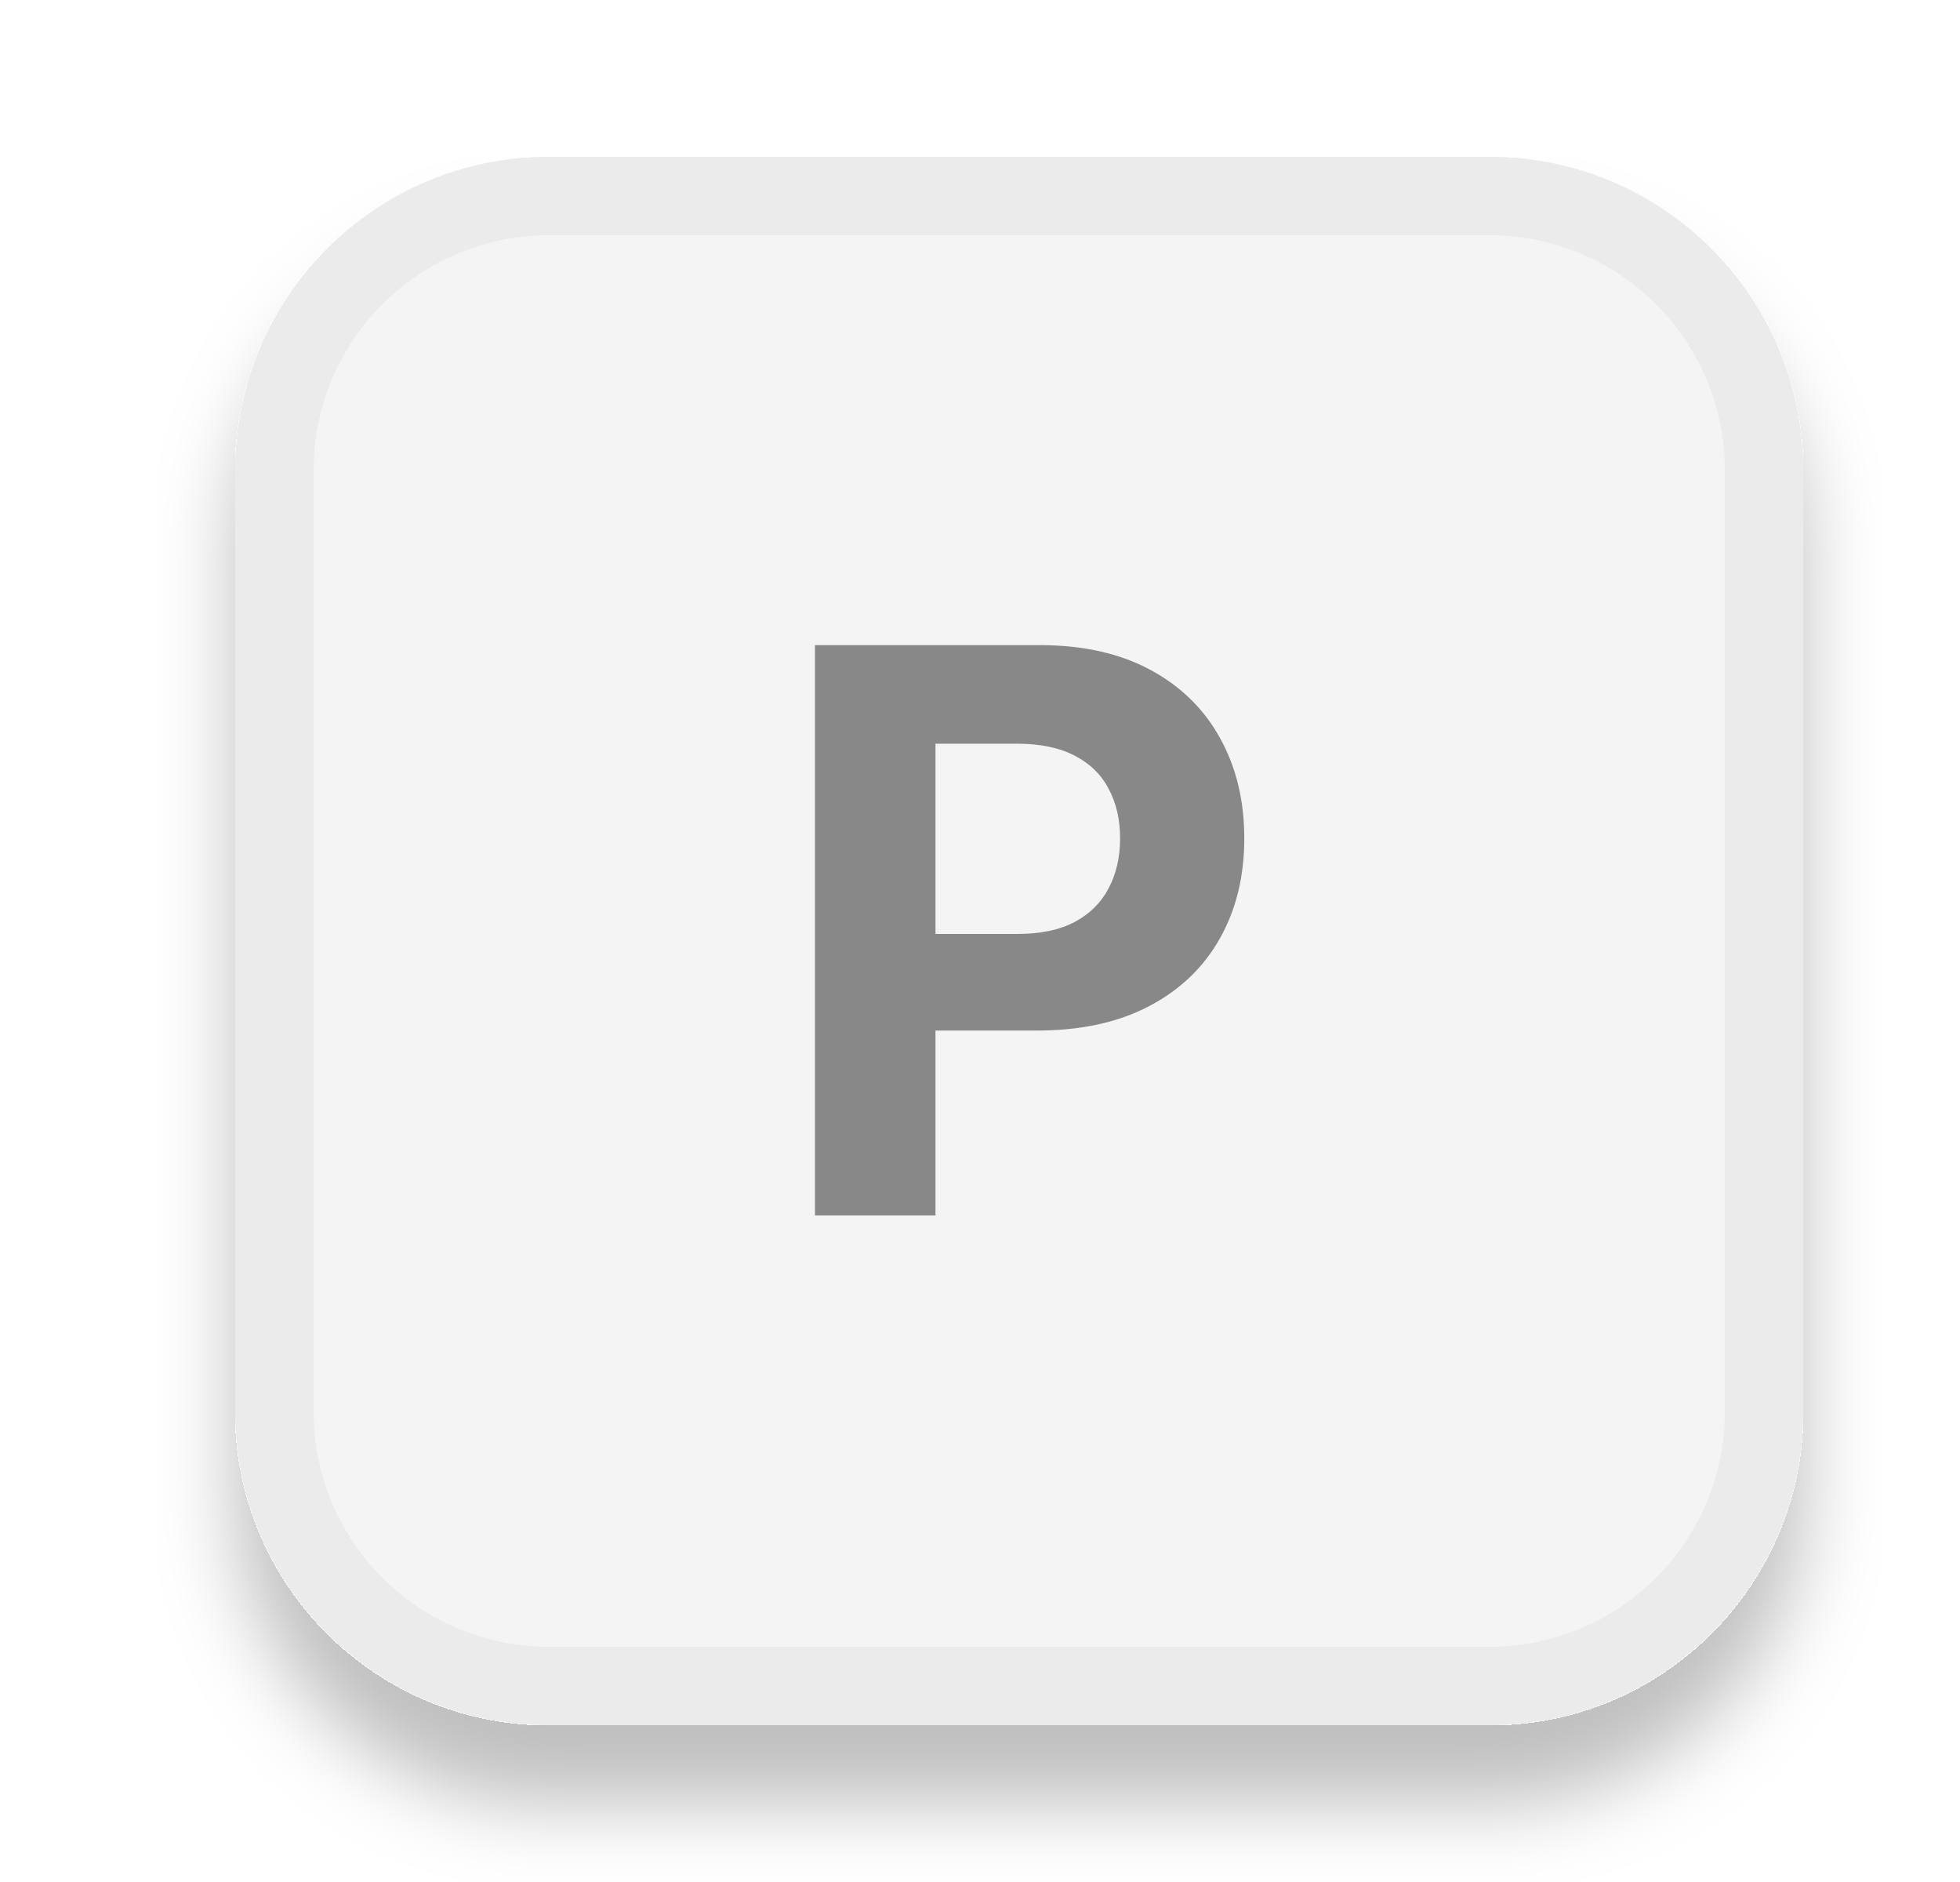
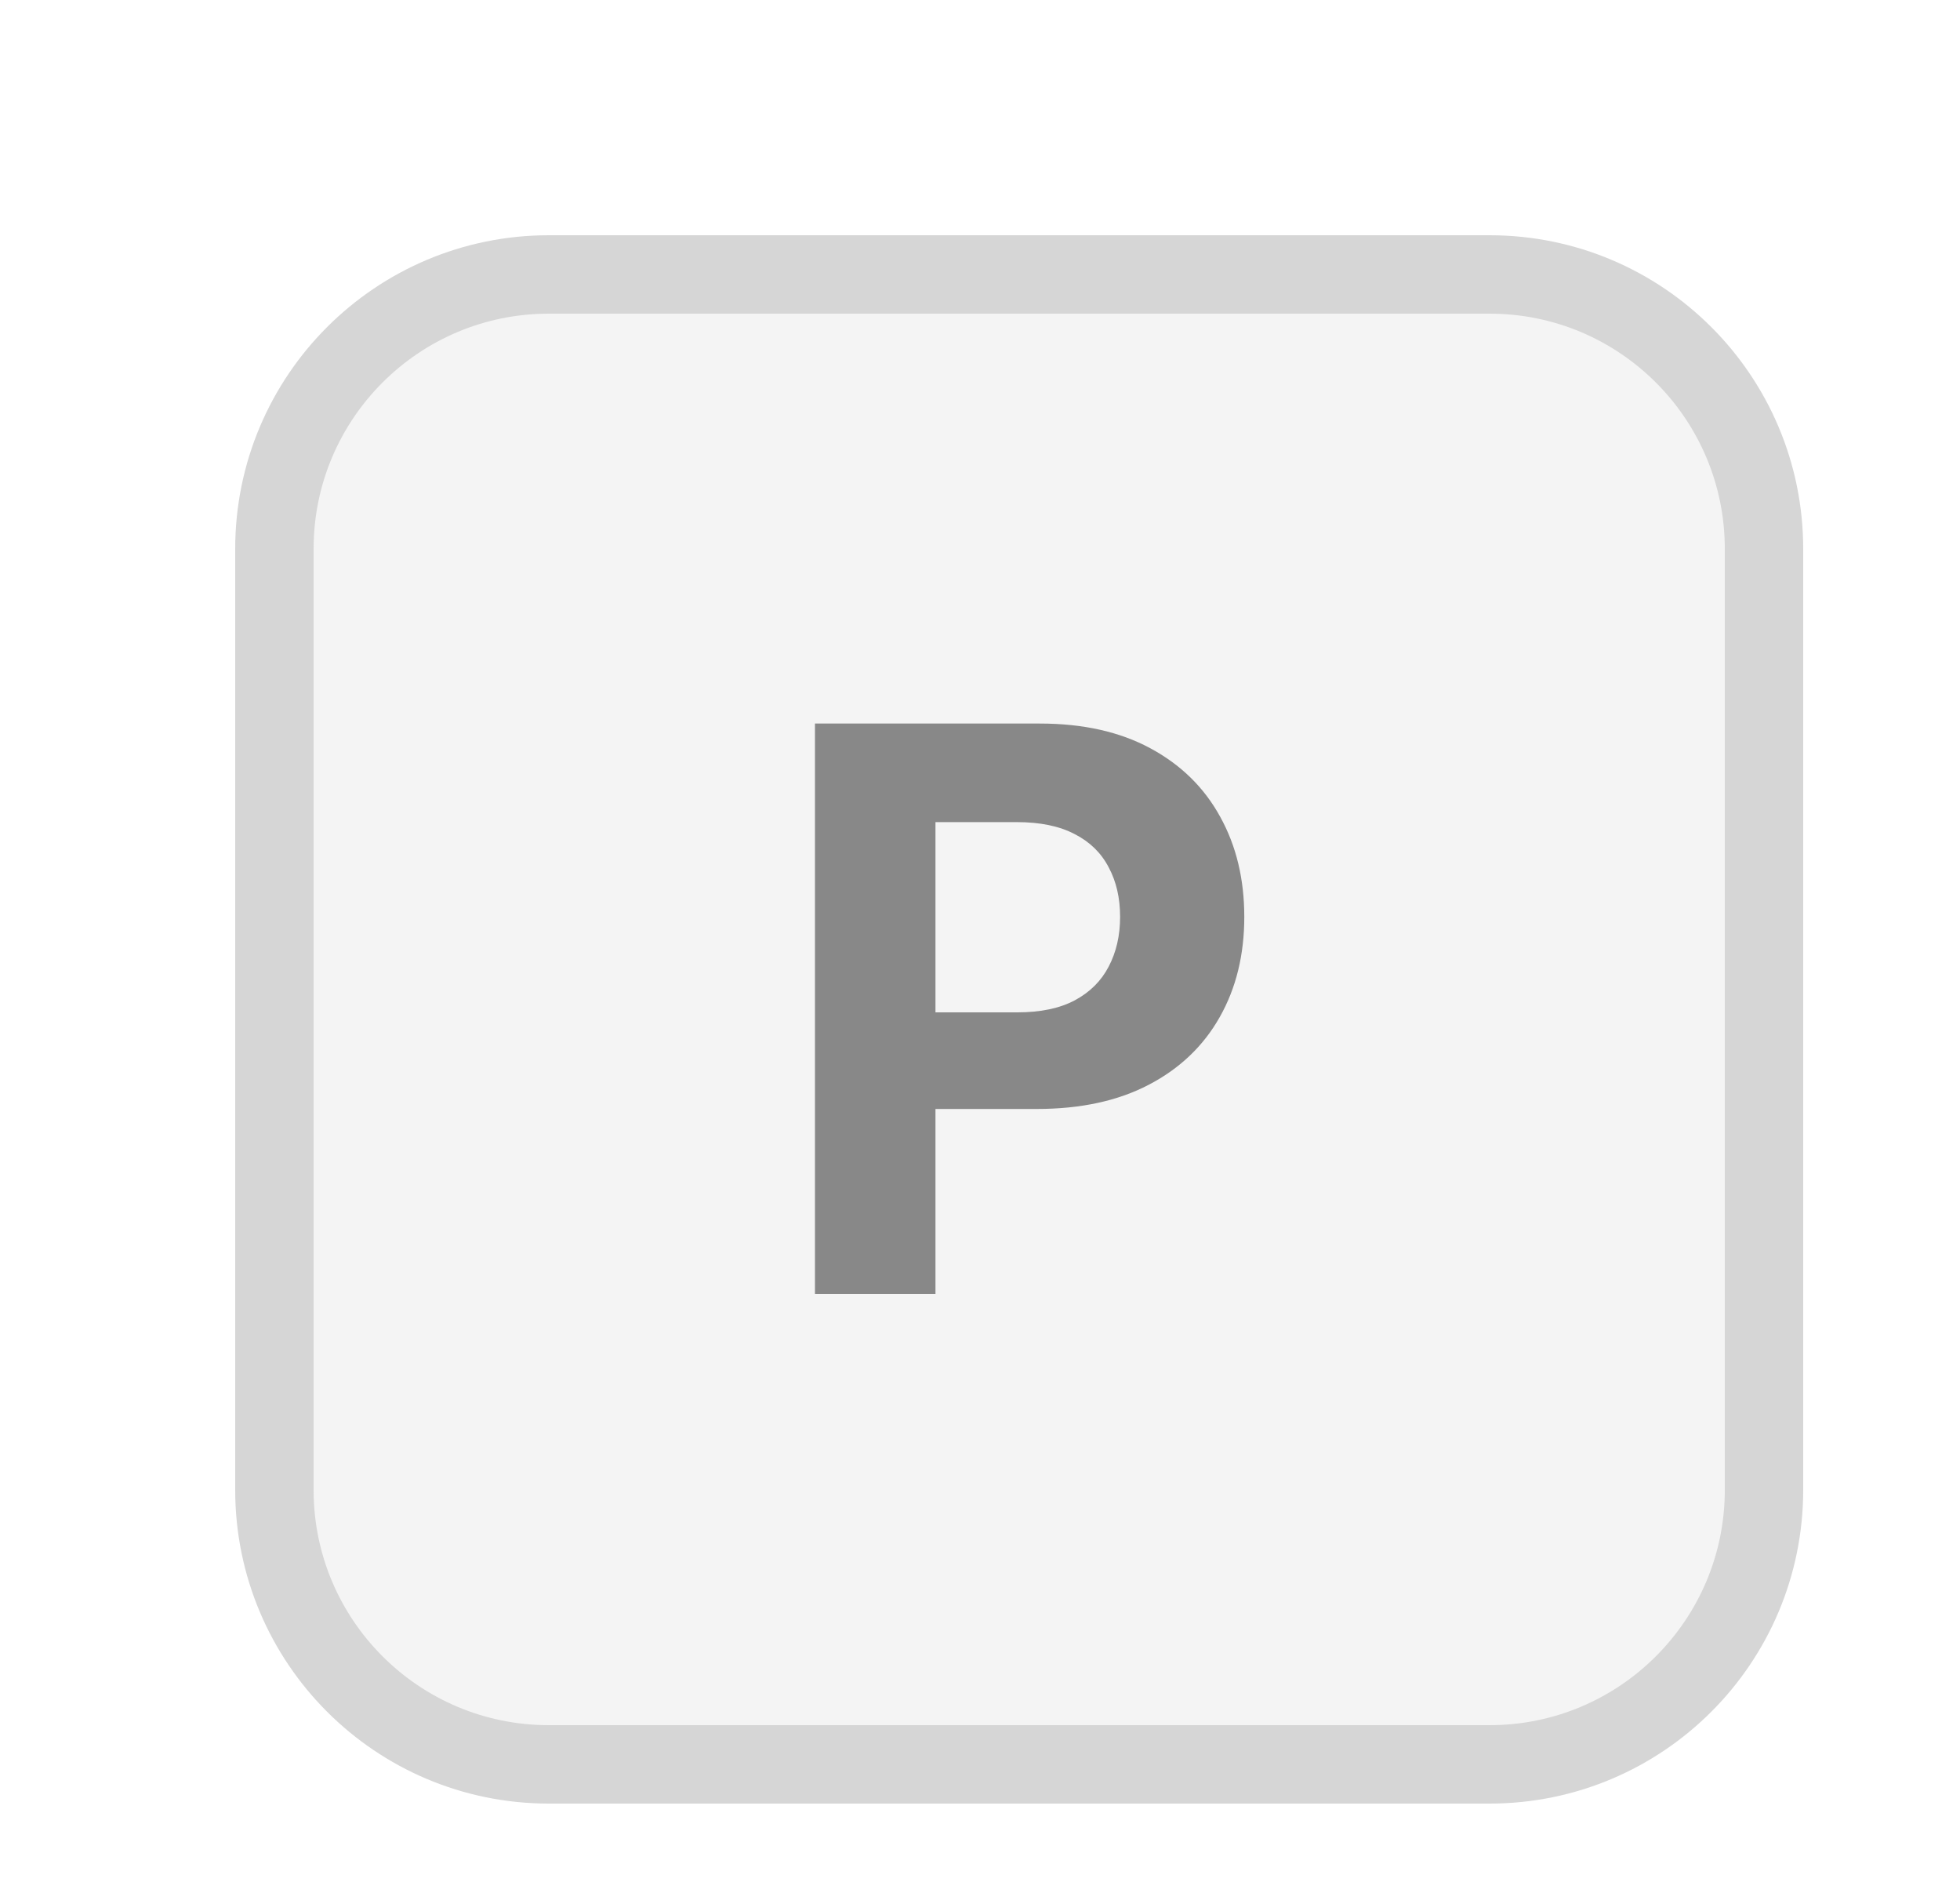
<svg xmlns="http://www.w3.org/2000/svg" width="25" height="24" viewBox="0 0 25 24" fill="none">
-   <g filter="url(#filter0_d_591_4347)">
-     <rect x="3" y="2" width="20" height="20" rx="4" fill="#F4F4F4" />
-     <rect x="3.5" y="2.5" width="19" height="19" rx="3.5" stroke="#EBEBEB" />
-   </g>
-   <path d="M10.395 15.5V8.227H13.264C13.816 8.227 14.286 8.333 14.674 8.543C15.062 8.752 15.358 9.042 15.562 9.413C15.768 9.783 15.871 10.209 15.871 10.692C15.871 11.175 15.767 11.601 15.558 11.97C15.35 12.339 15.048 12.627 14.653 12.833C14.26 13.039 13.784 13.142 13.225 13.142H11.396V11.91H12.976C13.272 11.91 13.516 11.859 13.708 11.757C13.902 11.653 14.046 11.51 14.141 11.327C14.238 11.143 14.287 10.931 14.287 10.692C14.287 10.45 14.238 10.24 14.141 10.06C14.046 9.877 13.902 9.737 13.708 9.637C13.514 9.535 13.268 9.484 12.969 9.484H11.932V15.5H10.395Z" fill="#888888" />
-   <defs>
-     <filter id="filter0_d_591_4347" x="2" y="2" width="22" height="22" filterUnits="userSpaceOnUse" color-interpolation-filters="sRGB">
-       <feFlood flood-opacity="0" result="BackgroundImageFix" />
-       <feColorMatrix in="SourceAlpha" type="matrix" values="0 0 0 0 0 0 0 0 0 0 0 0 0 0 0 0 0 0 127 0" result="hardAlpha" />
-       <feOffset dy="1" />
-       <feGaussianBlur stdDeviation="0.5" />
-       <feComposite in2="hardAlpha" operator="out" />
-       <feColorMatrix type="matrix" values="0 0 0 0 0 0 0 0 0 0 0 0 0 0 0 0 0 0 0.25 0" />
-       <feBlend mode="normal" in2="BackgroundImageFix" result="effect1_dropShadow_591_4347" />
-       <feBlend mode="normal" in="SourceGraphic" in2="effect1_dropShadow_591_4347" result="shape" />
-     </filter>
-   </defs>
+   <rect x="3.5" y="3.5" width="19" height="19" rx="3.5" fill="#F4F4F4" stroke="#D6D6D6" />
+   <path d="M10.395 16.5V9.227H13.264C13.816 9.227 14.286 9.333 14.674 9.543C15.062 9.752 15.358 10.042 15.562 10.413C15.768 10.783 15.871 11.209 15.871 11.692C15.871 12.175 15.767 12.601 15.558 12.97C15.35 13.339 15.048 13.627 14.653 13.833C14.26 14.039 13.784 14.142 13.225 14.142H11.396V12.91H12.976C13.272 12.91 13.516 12.859 13.708 12.757C13.902 12.653 14.046 12.51 14.141 12.327C14.238 12.143 14.287 11.931 14.287 11.692C14.287 11.45 14.238 11.24 14.141 11.06C14.046 10.877 13.902 10.736 13.708 10.637C13.514 10.535 13.268 10.484 12.969 10.484H11.932V16.5H10.395Z" fill="#888888" />
</svg>
